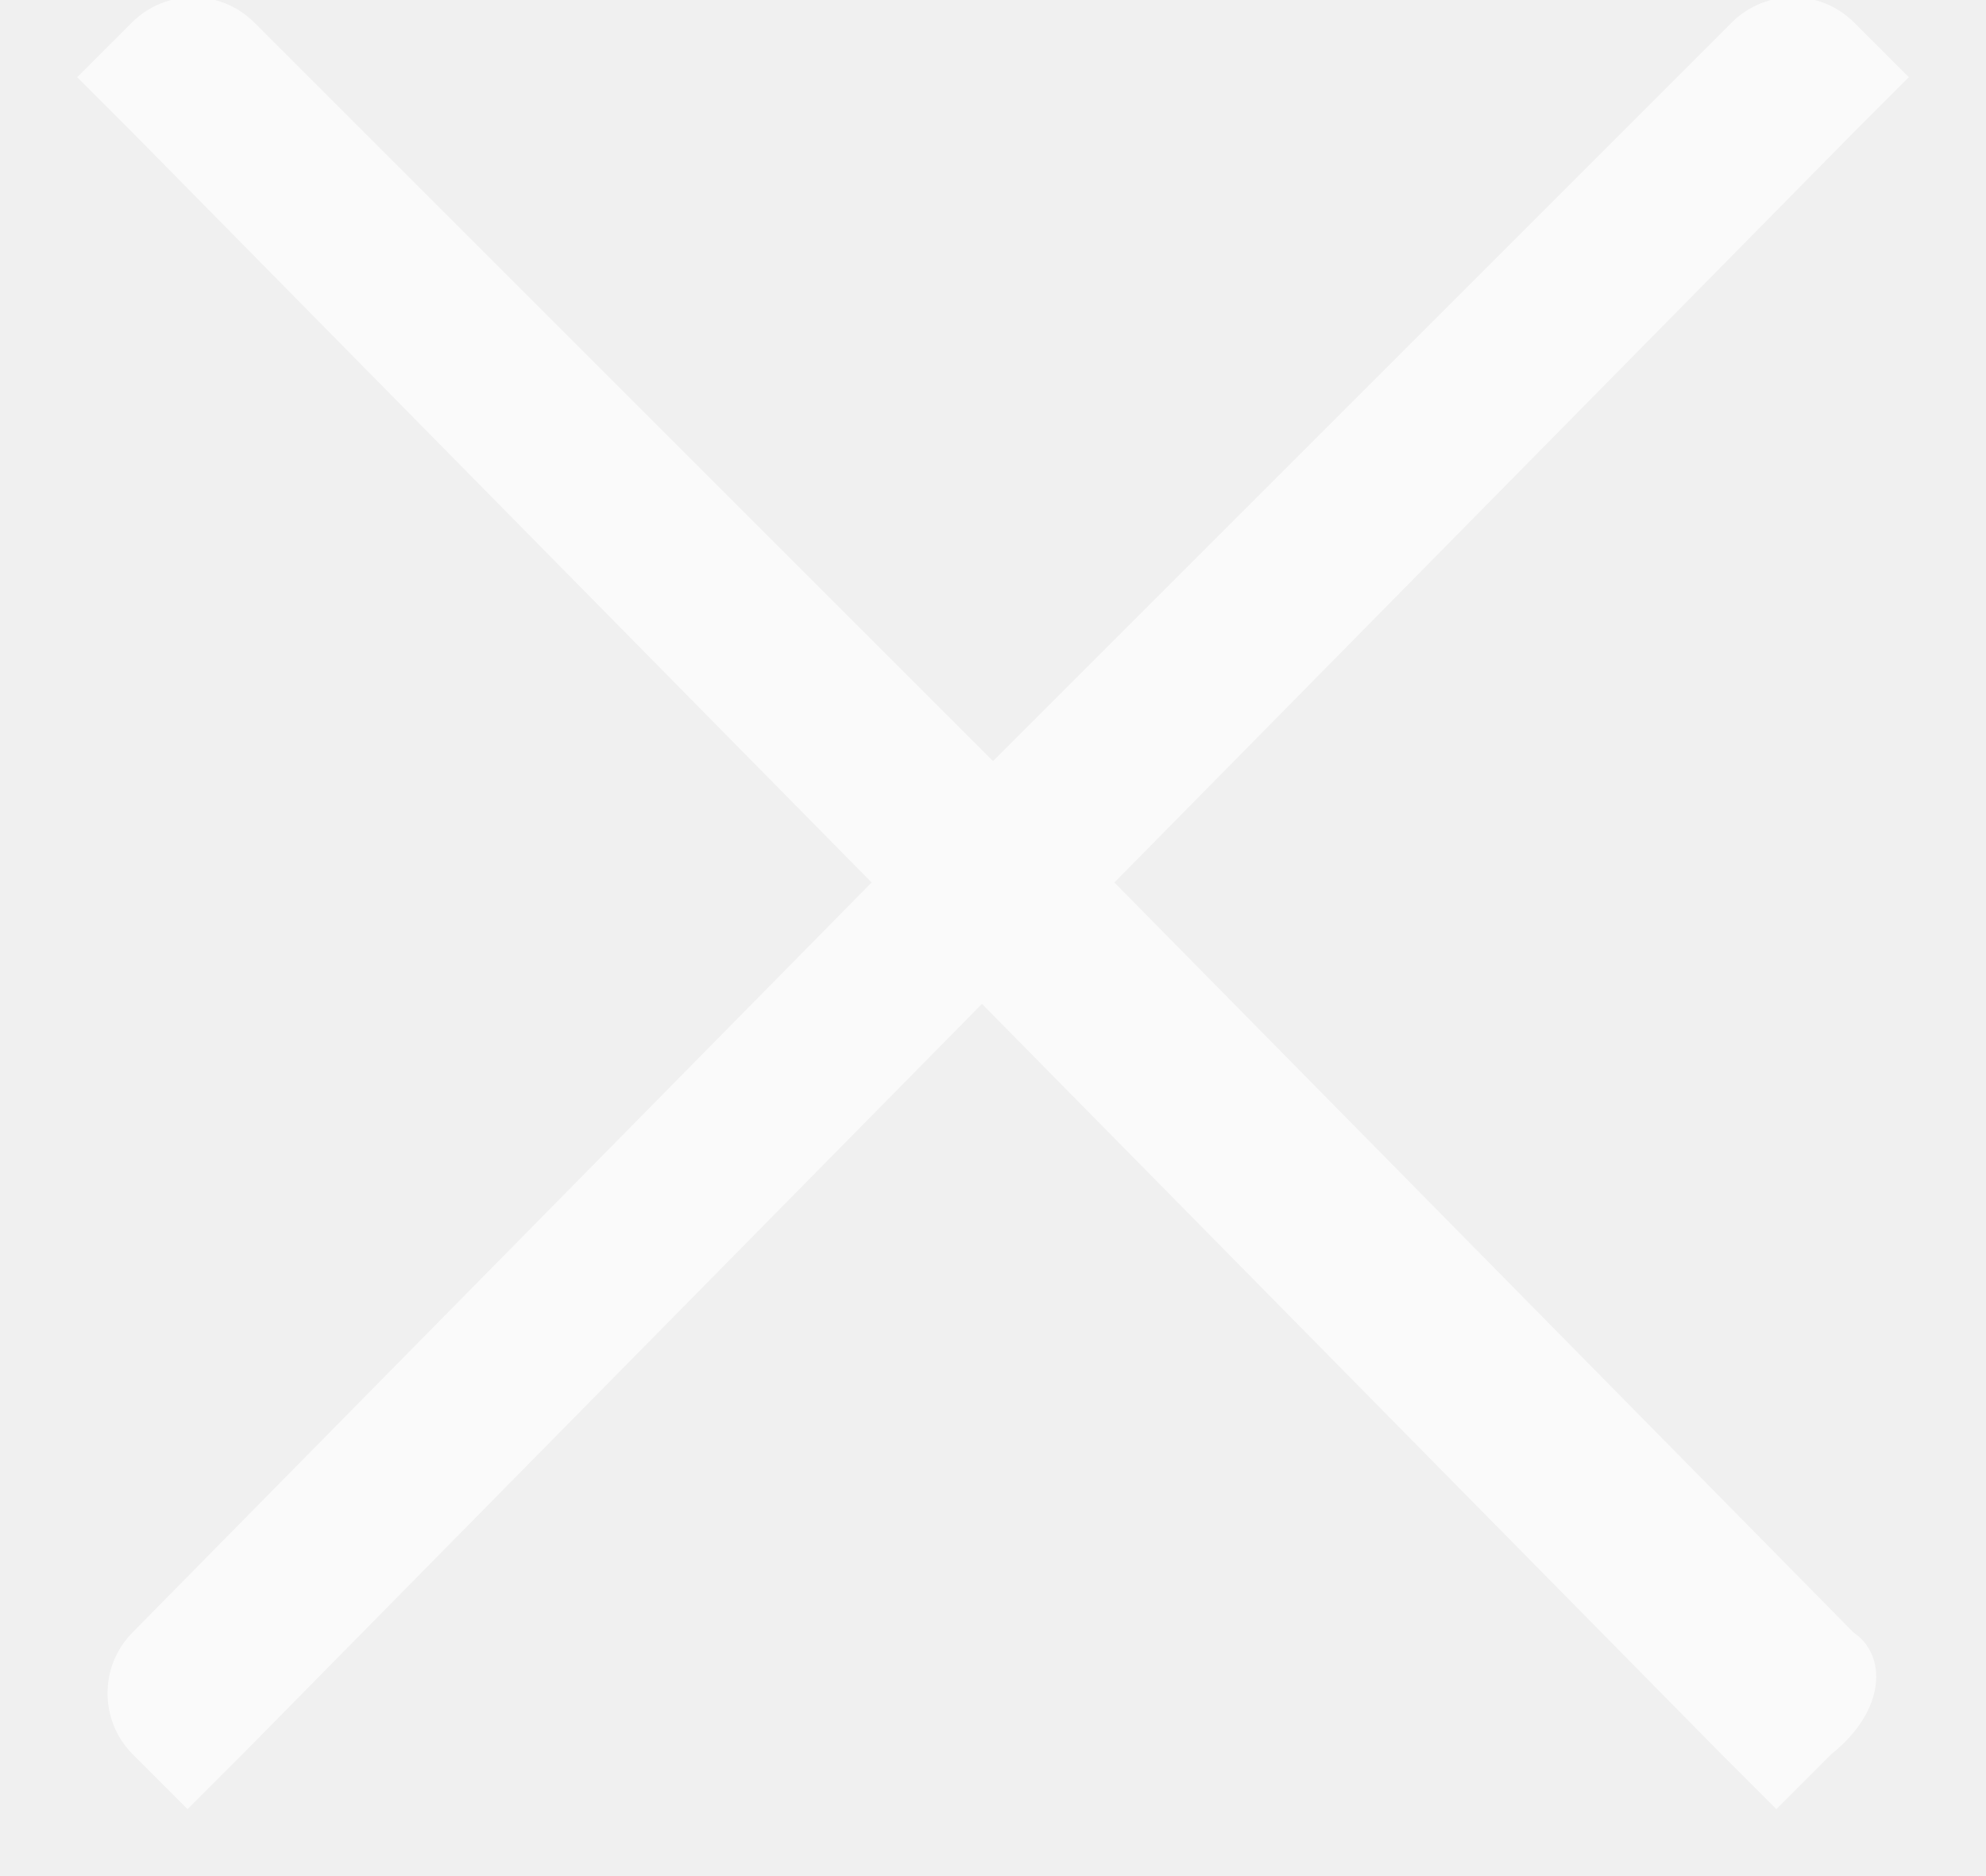
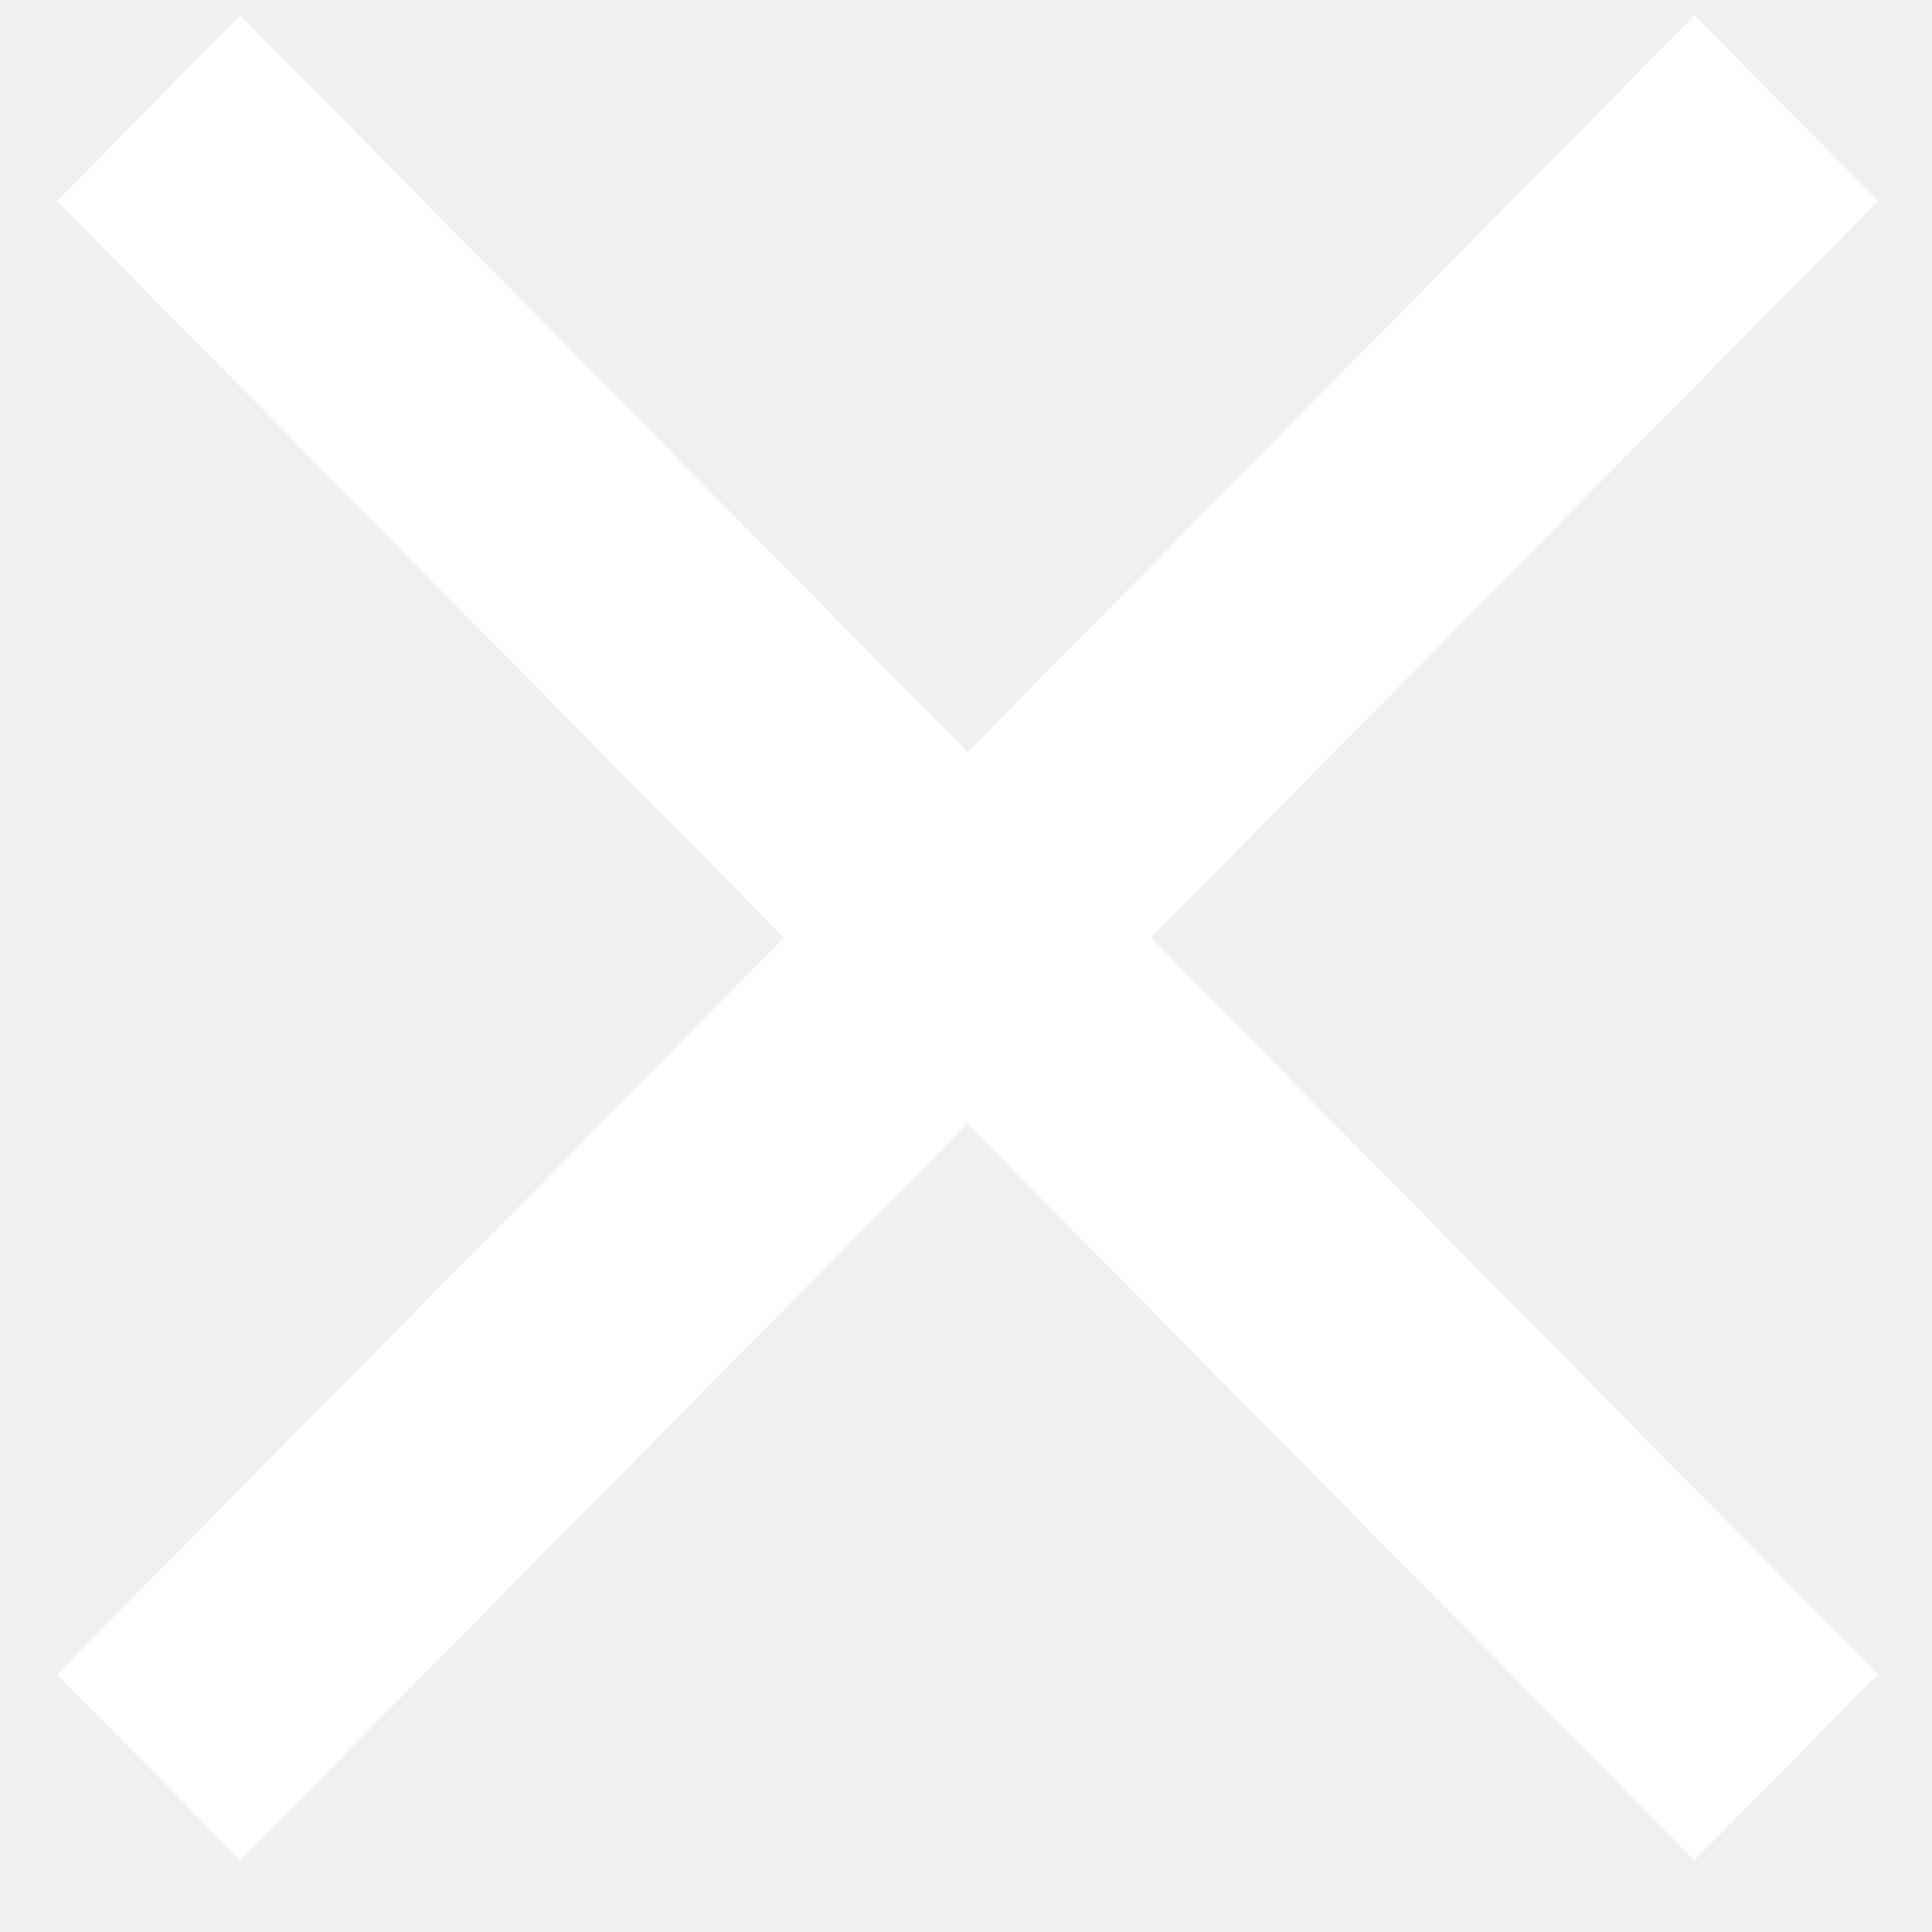
- <svg xmlns="http://www.w3.org/2000/svg" width="18px" height="17px" viewBox="0 0 18 17" version="1.1">
-   <g id="Page-1" stroke="none" stroke-width="1" fill="none" fill-rule="evenodd">
-     <g id="ic-close-white" transform="translate(-1, -2)">
-       <g id="ic_close">
-         <polygon id="Rectangle_3745" points="0 0 20 0 20 20 0 20" />
-         <path d="M17.8,16.8 L11.1,10 L17.8,3.2 L18.3,2.7 L17.8,2.2 C17.495,1.9 17.005,1.9 16.7,2.2 L10,8.9 L3.3,2.2 C2.995,1.9 2.505,1.9 2.2,2.2 L1.7,2.7 L2.2,3.2 L8.9,10 L2.2,16.8 C1.9,17.105 1.9,17.595 2.2,17.9 L2.7,18.4 L3.2,17.9 L9.9,11.1 L16.6,17.9 L17.1,18.4 L17.6,17.9 C18.1,17.5 18.1,17 17.8,16.8 Z" id="Path_18563" fill="#FFFFFF" opacity="0.696" />
-       </g>
-     </g>
-   </g>
+ <svg xmlns="http://www.w3.org/2000/svg" width="25" height="25" viewBox="0 0 25 25" fill="none">
+   <path d="M24.3 2.603L21.927 0.198L12.519 9.731L3.11 0.198L0.737 2.603L10.146 12.135L0.737 21.668L3.11 24.072L12.519 14.54L21.927 24.072L24.3 21.668L14.892 12.135L24.3 2.603Z" fill="white" />
</svg>
